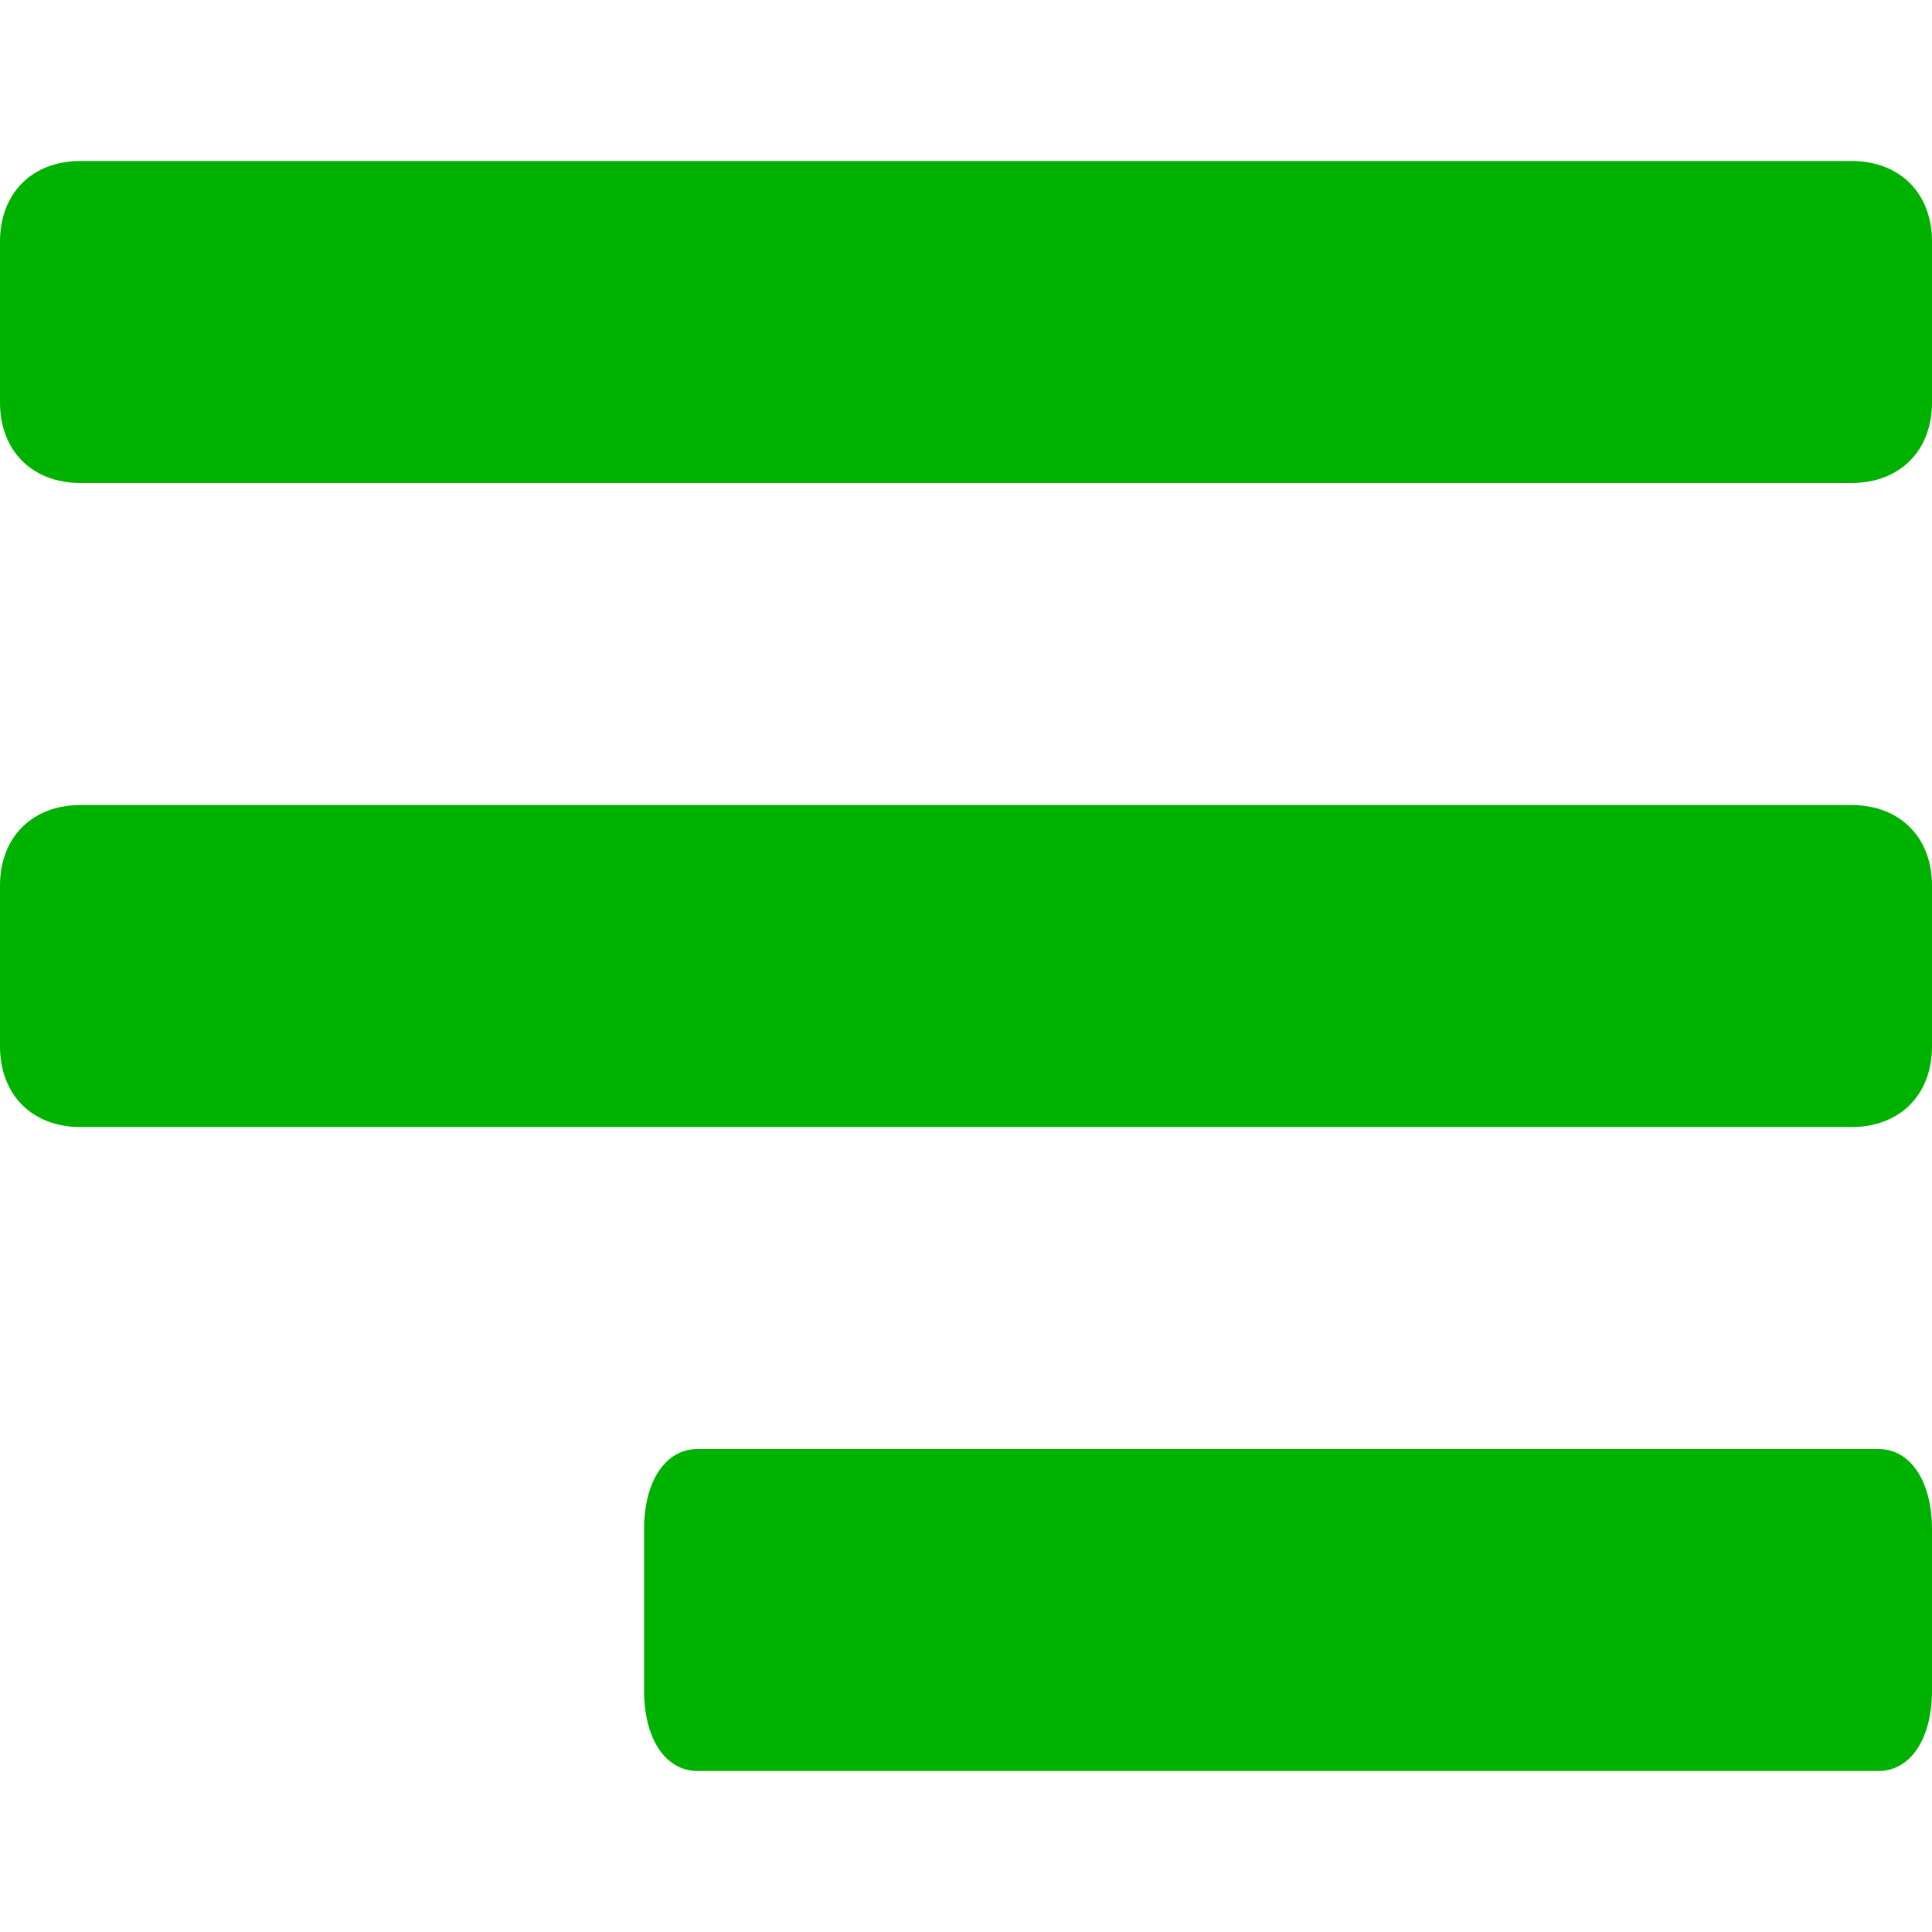
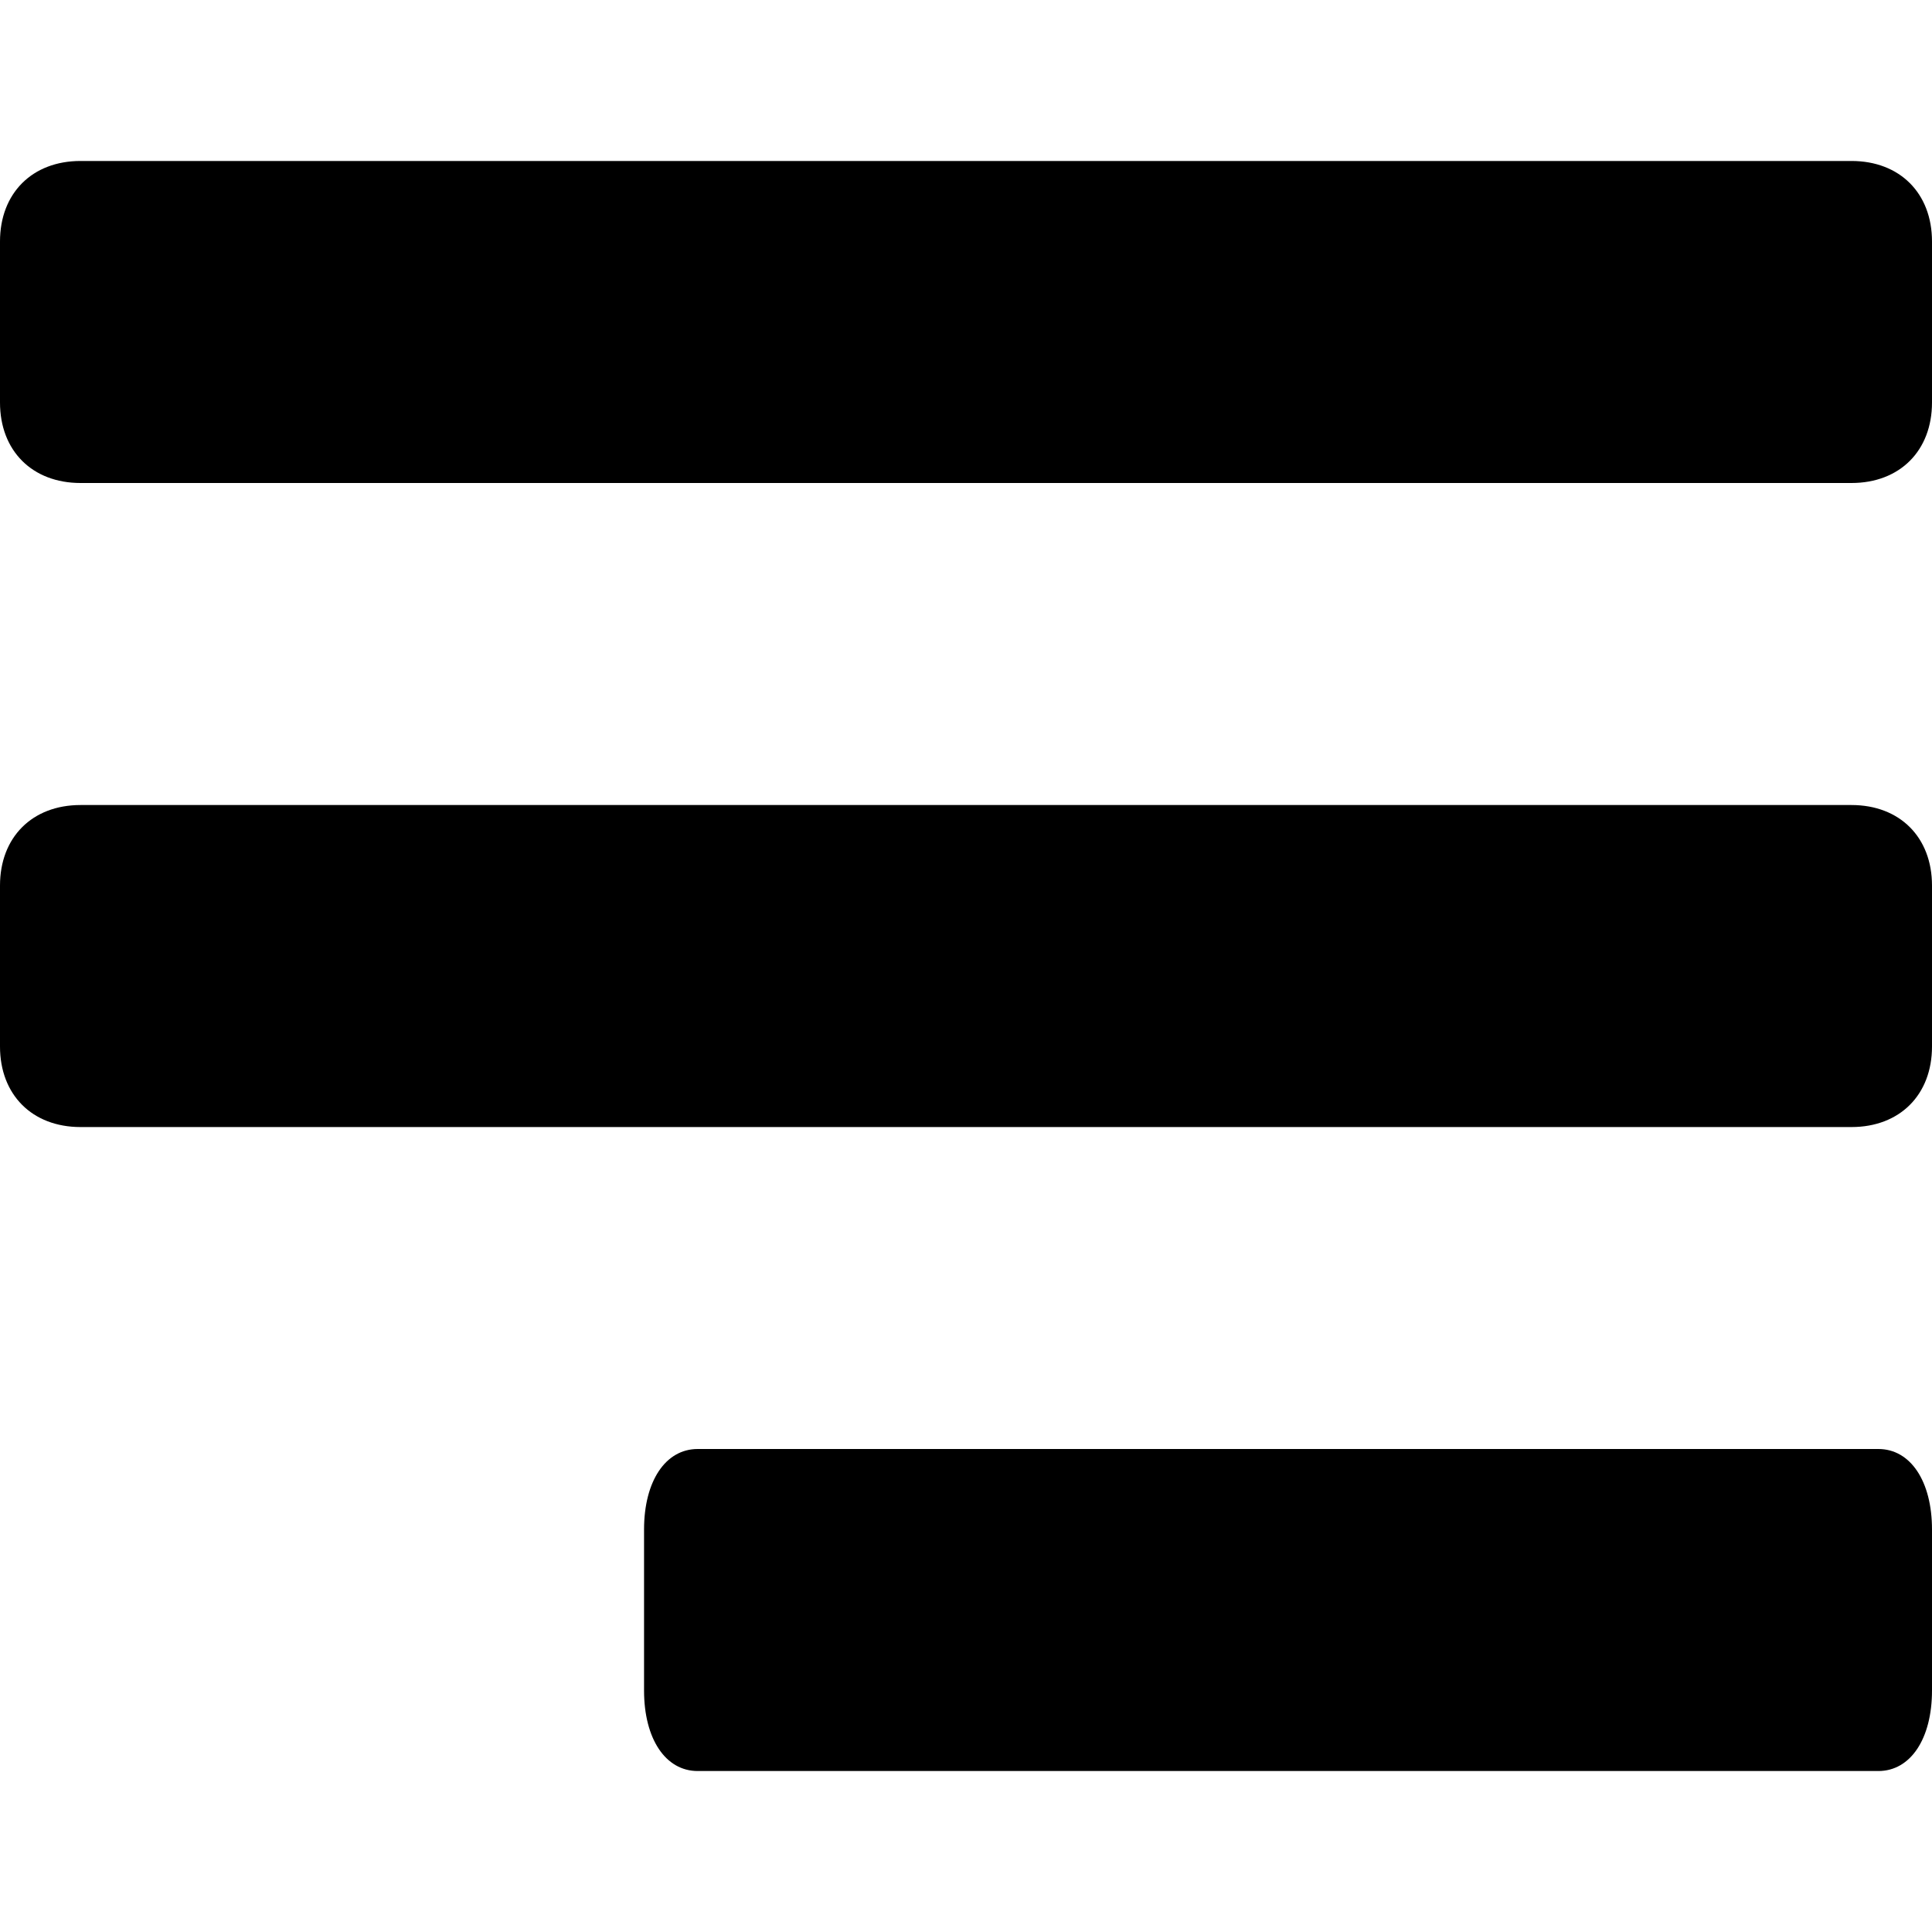
- <svg xmlns="http://www.w3.org/2000/svg" width="25" height="25" fill="none">
-   <path d="M25 3.125c0-.625-.417-1.042-1.042-1.042H1.042C.417 2.083 0 2.5 0 3.125v2.083C0 5.833.417 6.25 1.042 6.25h22.916c.625 0 1.042-.417 1.042-1.042V3.125zm0 8.334c0-.625-.417-1.042-1.042-1.042H1.042c-.625 0-1.042.417-1.042 1.042v2.083c0 .625.417 1.042 1.042 1.042h22.916c.625 0 1.042-.417 1.042-1.042v-2.083zm0 8.333c0-.625-.278-1.042-.694-1.042H9.028c-.417 0-.694.417-.694 1.042v2.083c0 .625.277 1.042.694 1.042h15.278c.416 0 .694-.417.694-1.042v-2.083z" fill="#00B200" />
+ <svg xmlns="http://www.w3.org/2000/svg" width="25" height="25">
+   <path d="M25 3.125c0-.625-.417-1.042-1.042-1.042H1.042C.417 2.083 0 2.5 0 3.125v2.083C0 5.833.417 6.25 1.042 6.25h22.916c.625 0 1.042-.417 1.042-1.042V3.125zm0 8.334c0-.625-.417-1.042-1.042-1.042H1.042c-.625 0-1.042.417-1.042 1.042v2.083c0 .625.417 1.042 1.042 1.042h22.916c.625 0 1.042-.417 1.042-1.042v-2.083zm0 8.333c0-.625-.278-1.042-.694-1.042H9.028c-.417 0-.694.417-.694 1.042v2.083c0 .625.277 1.042.694 1.042h15.278c.416 0 .694-.417.694-1.042v-2.083z" />
</svg>
